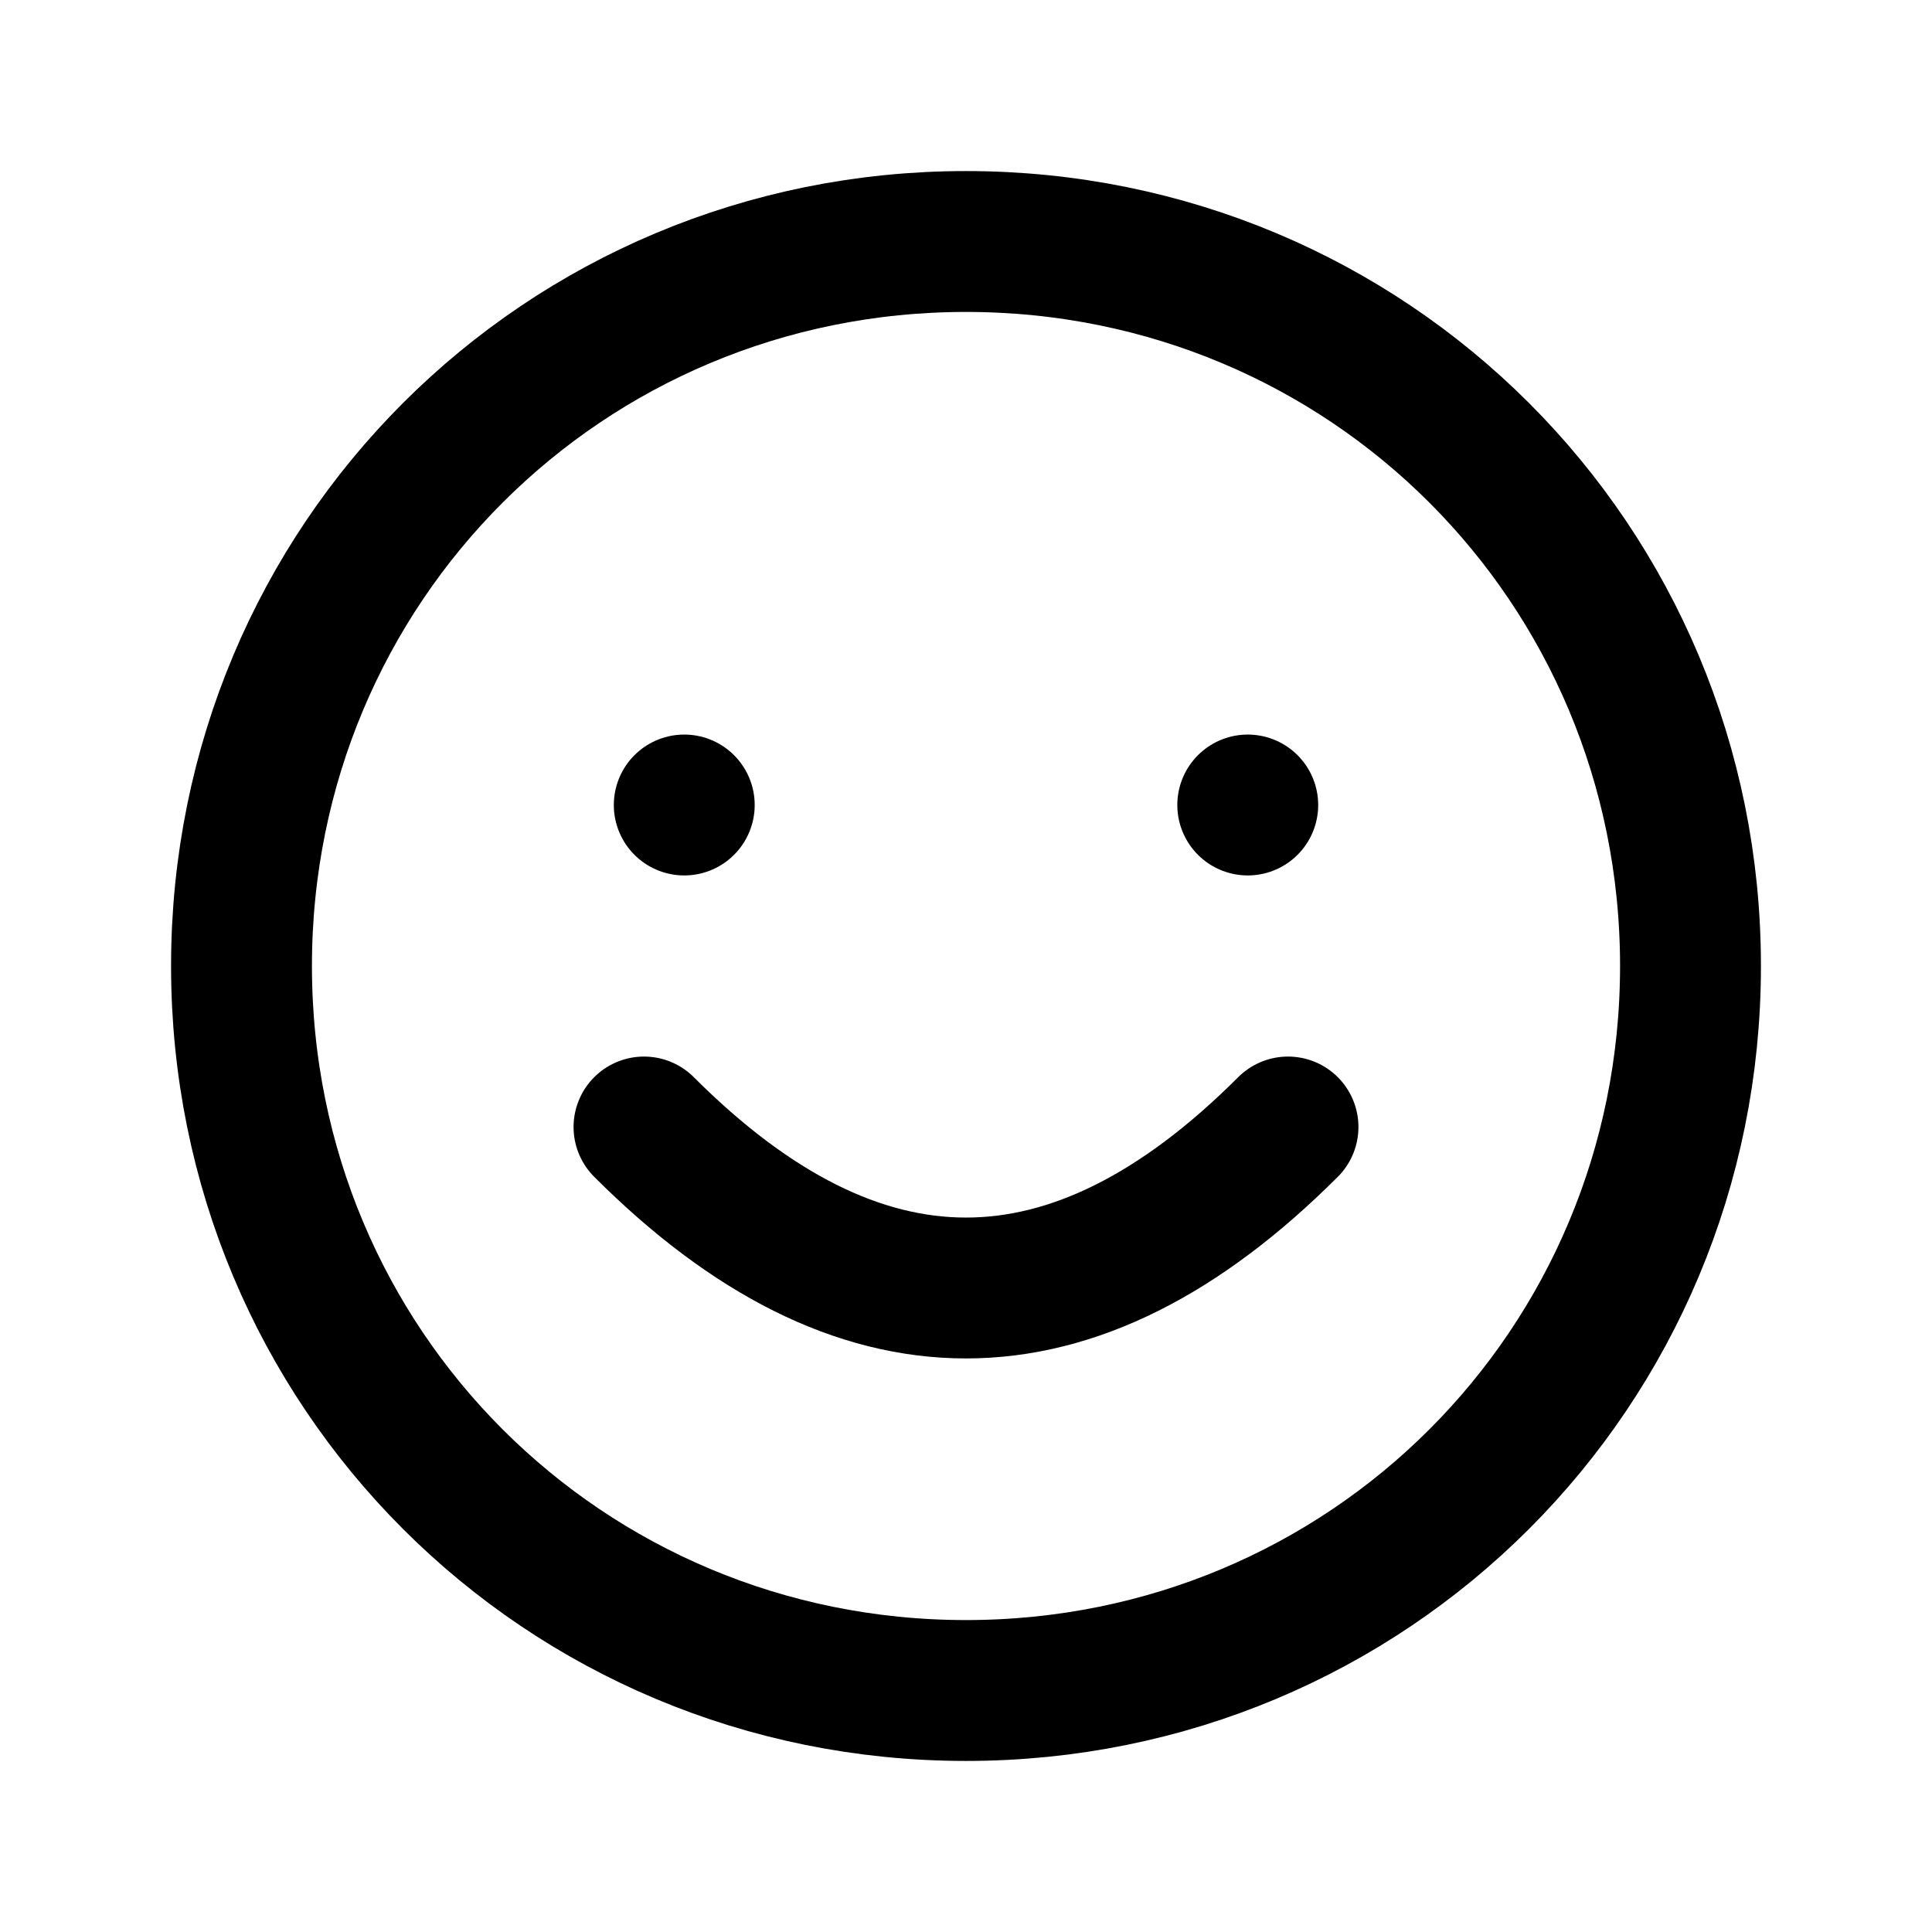
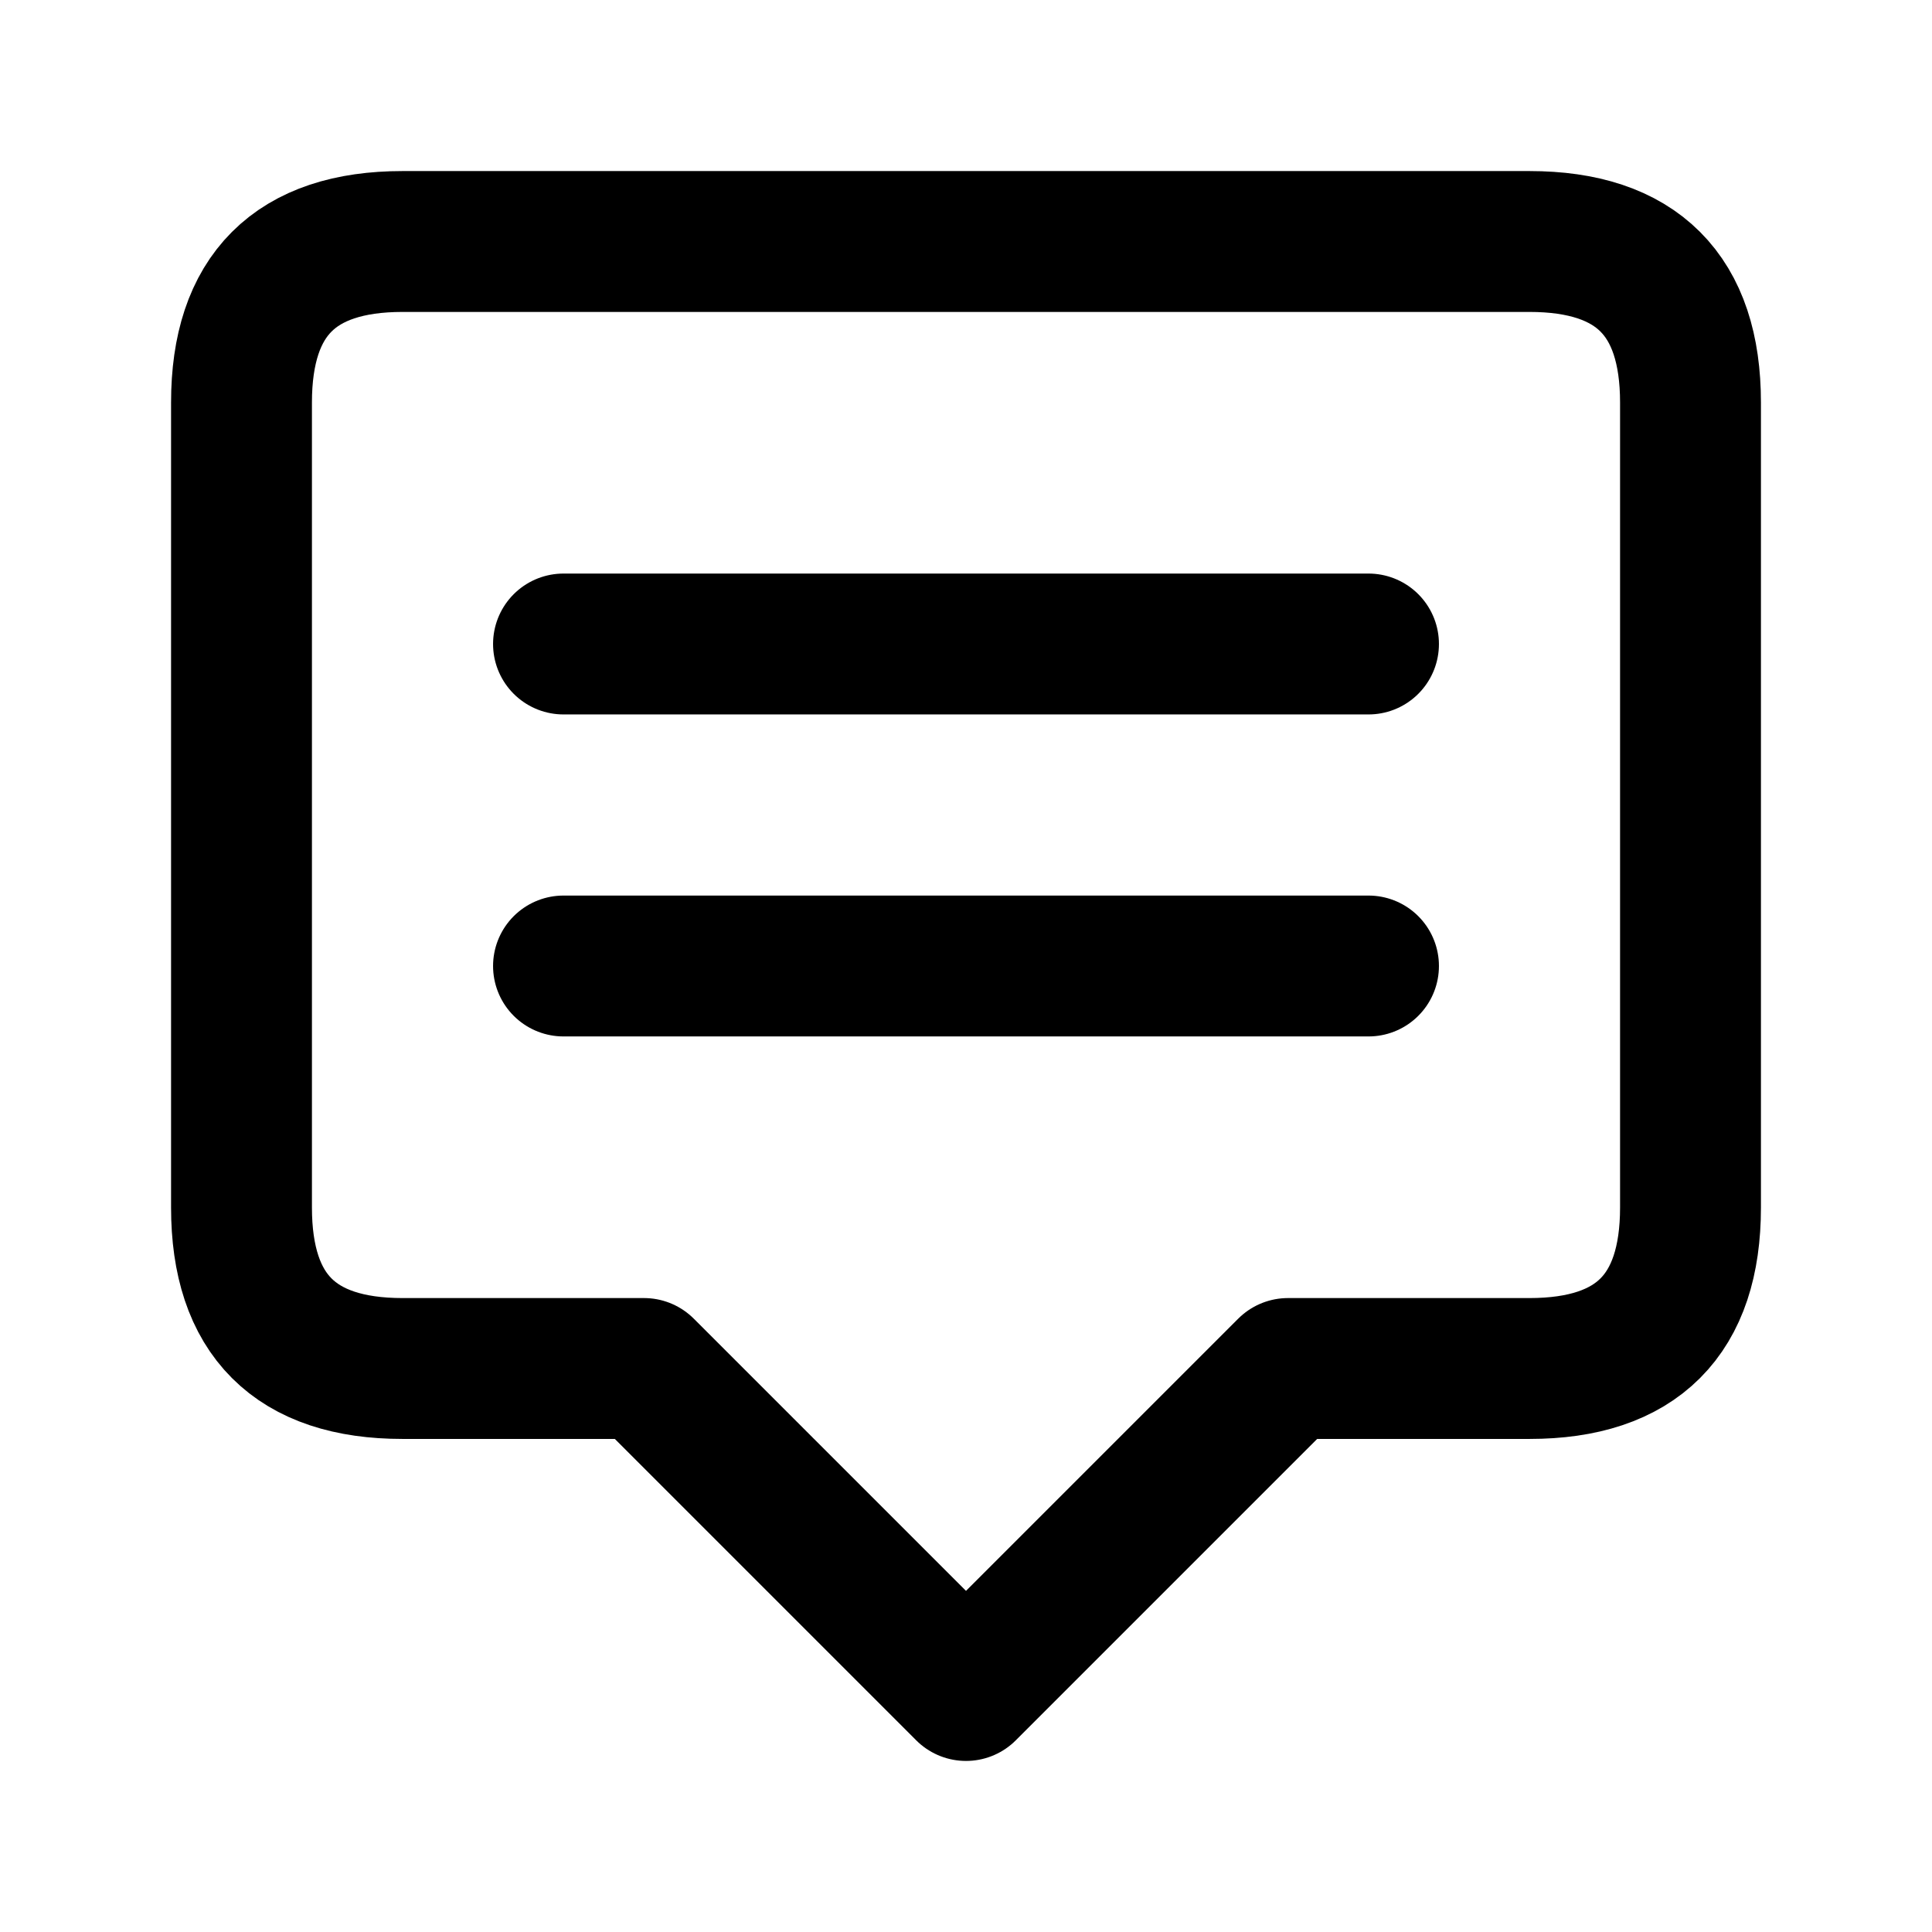
<svg xmlns="http://www.w3.org/2000/svg" viewBox="0 0 24 24" fill="none" stroke="currentColor" stroke-width="1.75" stroke-linecap="round" stroke-linejoin="round">
-   <path d="M 21 12 C 21 17 17 21 12 21 C 7 21 3 17 3 12 C 3 7 7 3 12 3 C 17 3 21 7 21 12 Z M 8.5 10 L 8.5 10 M 15.5 10 L 15.5 10 M 8 14 Q 12 18 16 14" />
+   <path d="M 5 3 L 19 3 Q 21 3 21 5 L 21 15 Q 21 17 19 17 L 16 17 L 12 21 L 8 17 L 5 17 Q 3 17 3 15 L 3 5 Q 3 3 5 3 Z M 7 8 L 17 8 M 7 12 L 17 12" />
</svg>
